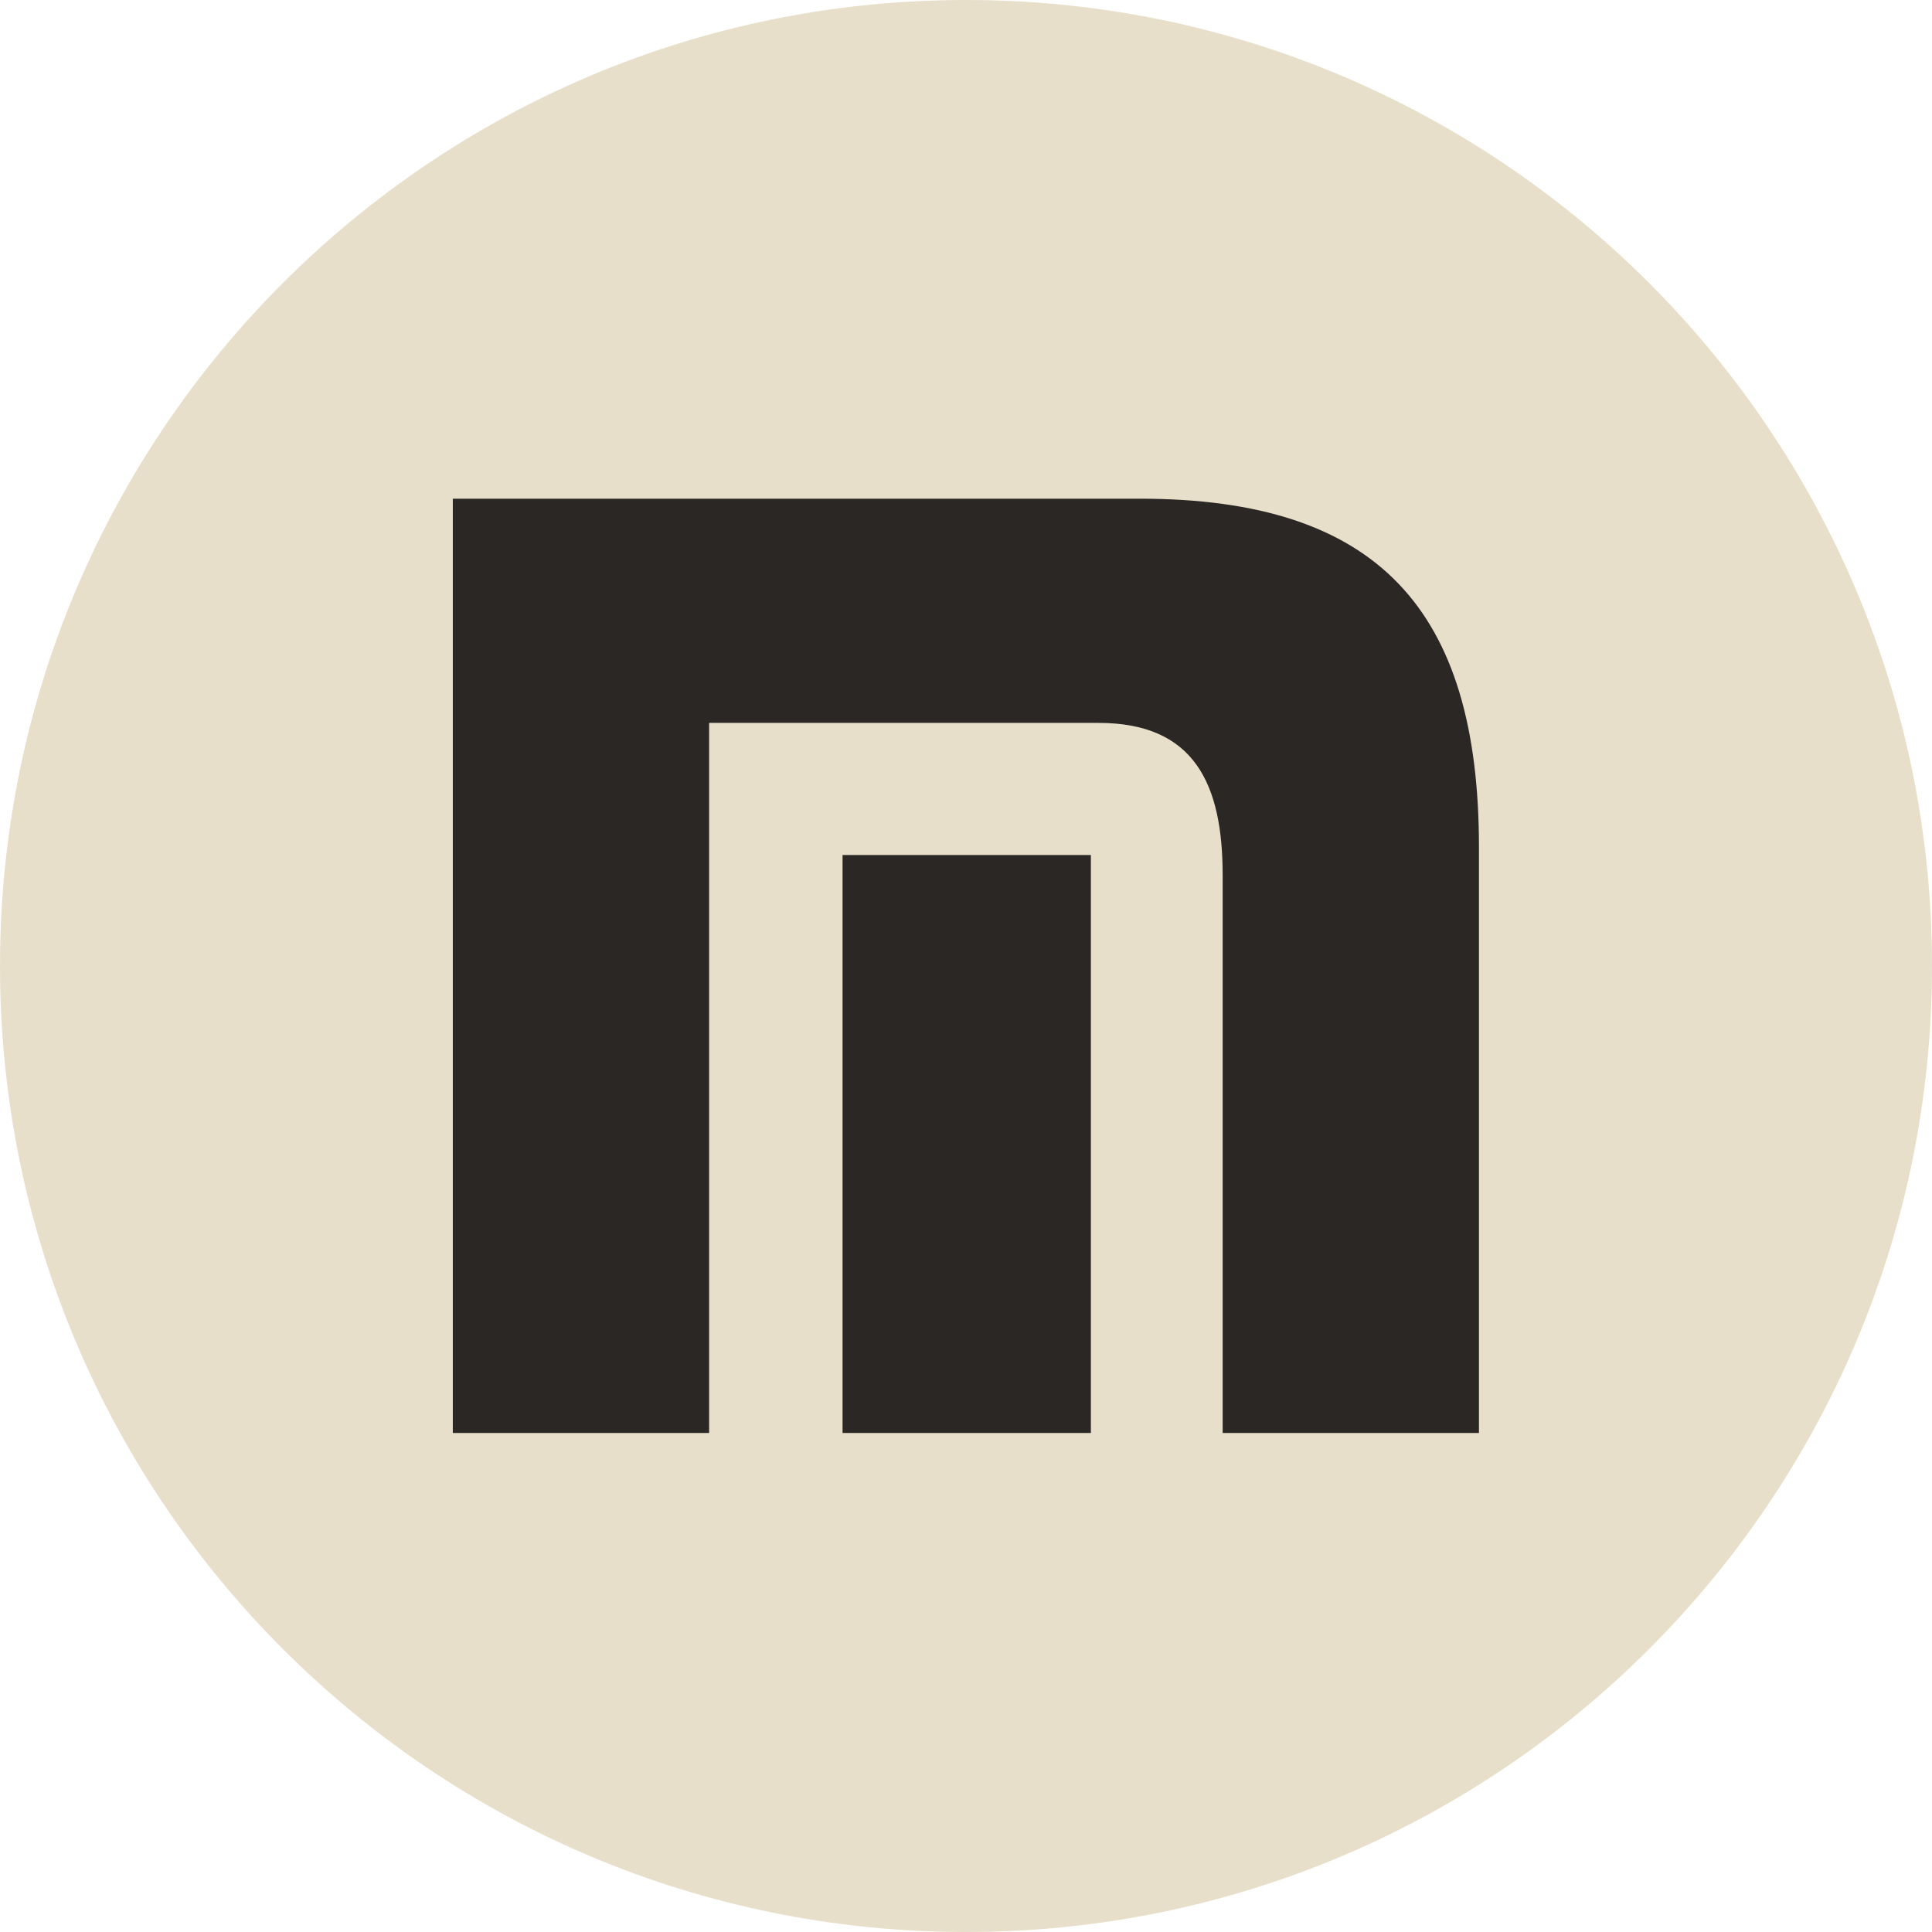
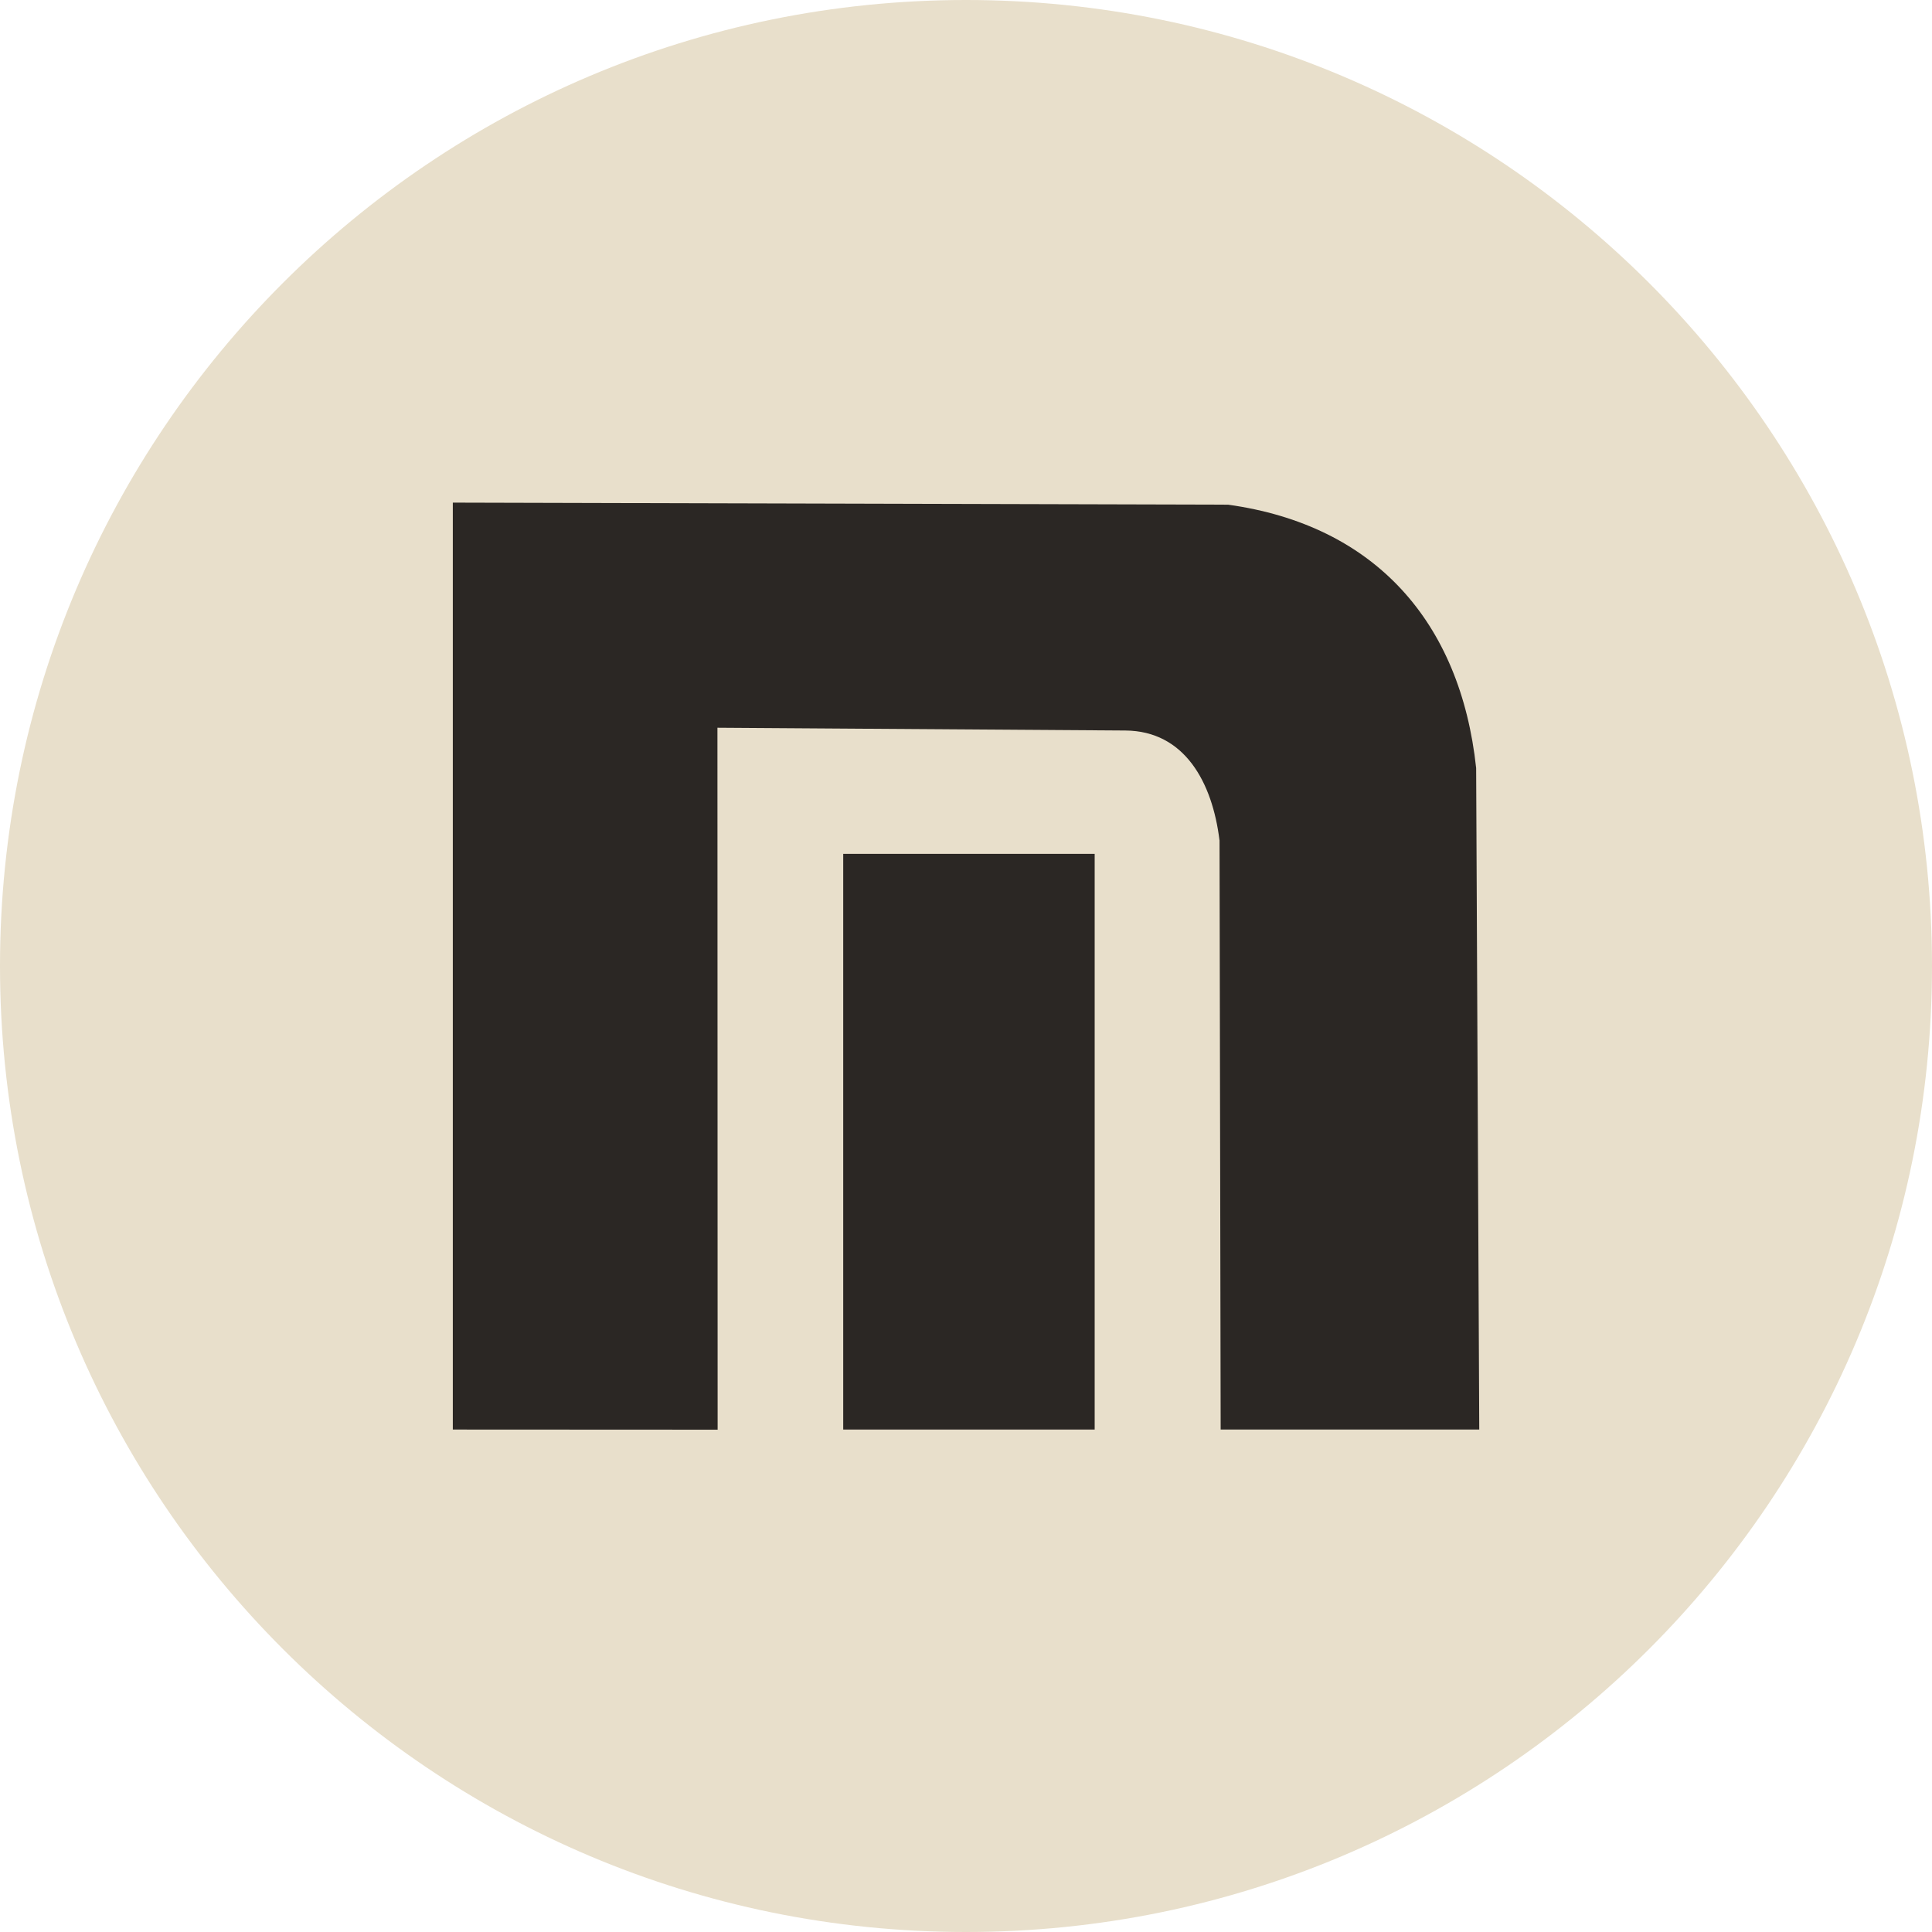
<svg xmlns="http://www.w3.org/2000/svg" viewBox="0 0 64 64" role="img" aria-label="mm.coffee">
  <circle cx="32" cy="32" r="32" fill="#e8dfcb" />
-   <g transform="translate(15.00 16.52) scale(0.6148)">
-     <path d="M0,0h37.03c12.8,0,18.26,5.97,18.26,18.77v31.57h-13.81v-30.06c0-4.89-1.51-8.2-6.69-8.2H13.81v38.26H0V0ZM21,19.2h13.38v31.14h-13.38v-31.14Z" fill="#2b2724" />
+   <g transform="translate(15.00 16.65) scale(0.2192) translate(-0.02 -148.92)">
+     <path d="M115.88,199.93c-1.07-8.71-5.25-16.51-14.23-16.57l-61.64-.42.03,106.08-40.02-.02v-140.08s117.16.31,117.16.31c22.17,3.08,35.12,17.69,37.49,39.8l.47,99.97h-39.08s-.17-89.07-.17-89.07Z" fill="#2b2724" />
+     <path d="M59.02,202h38v87h-38Z" fill="#2b2724" />
  </g>
</svg>
